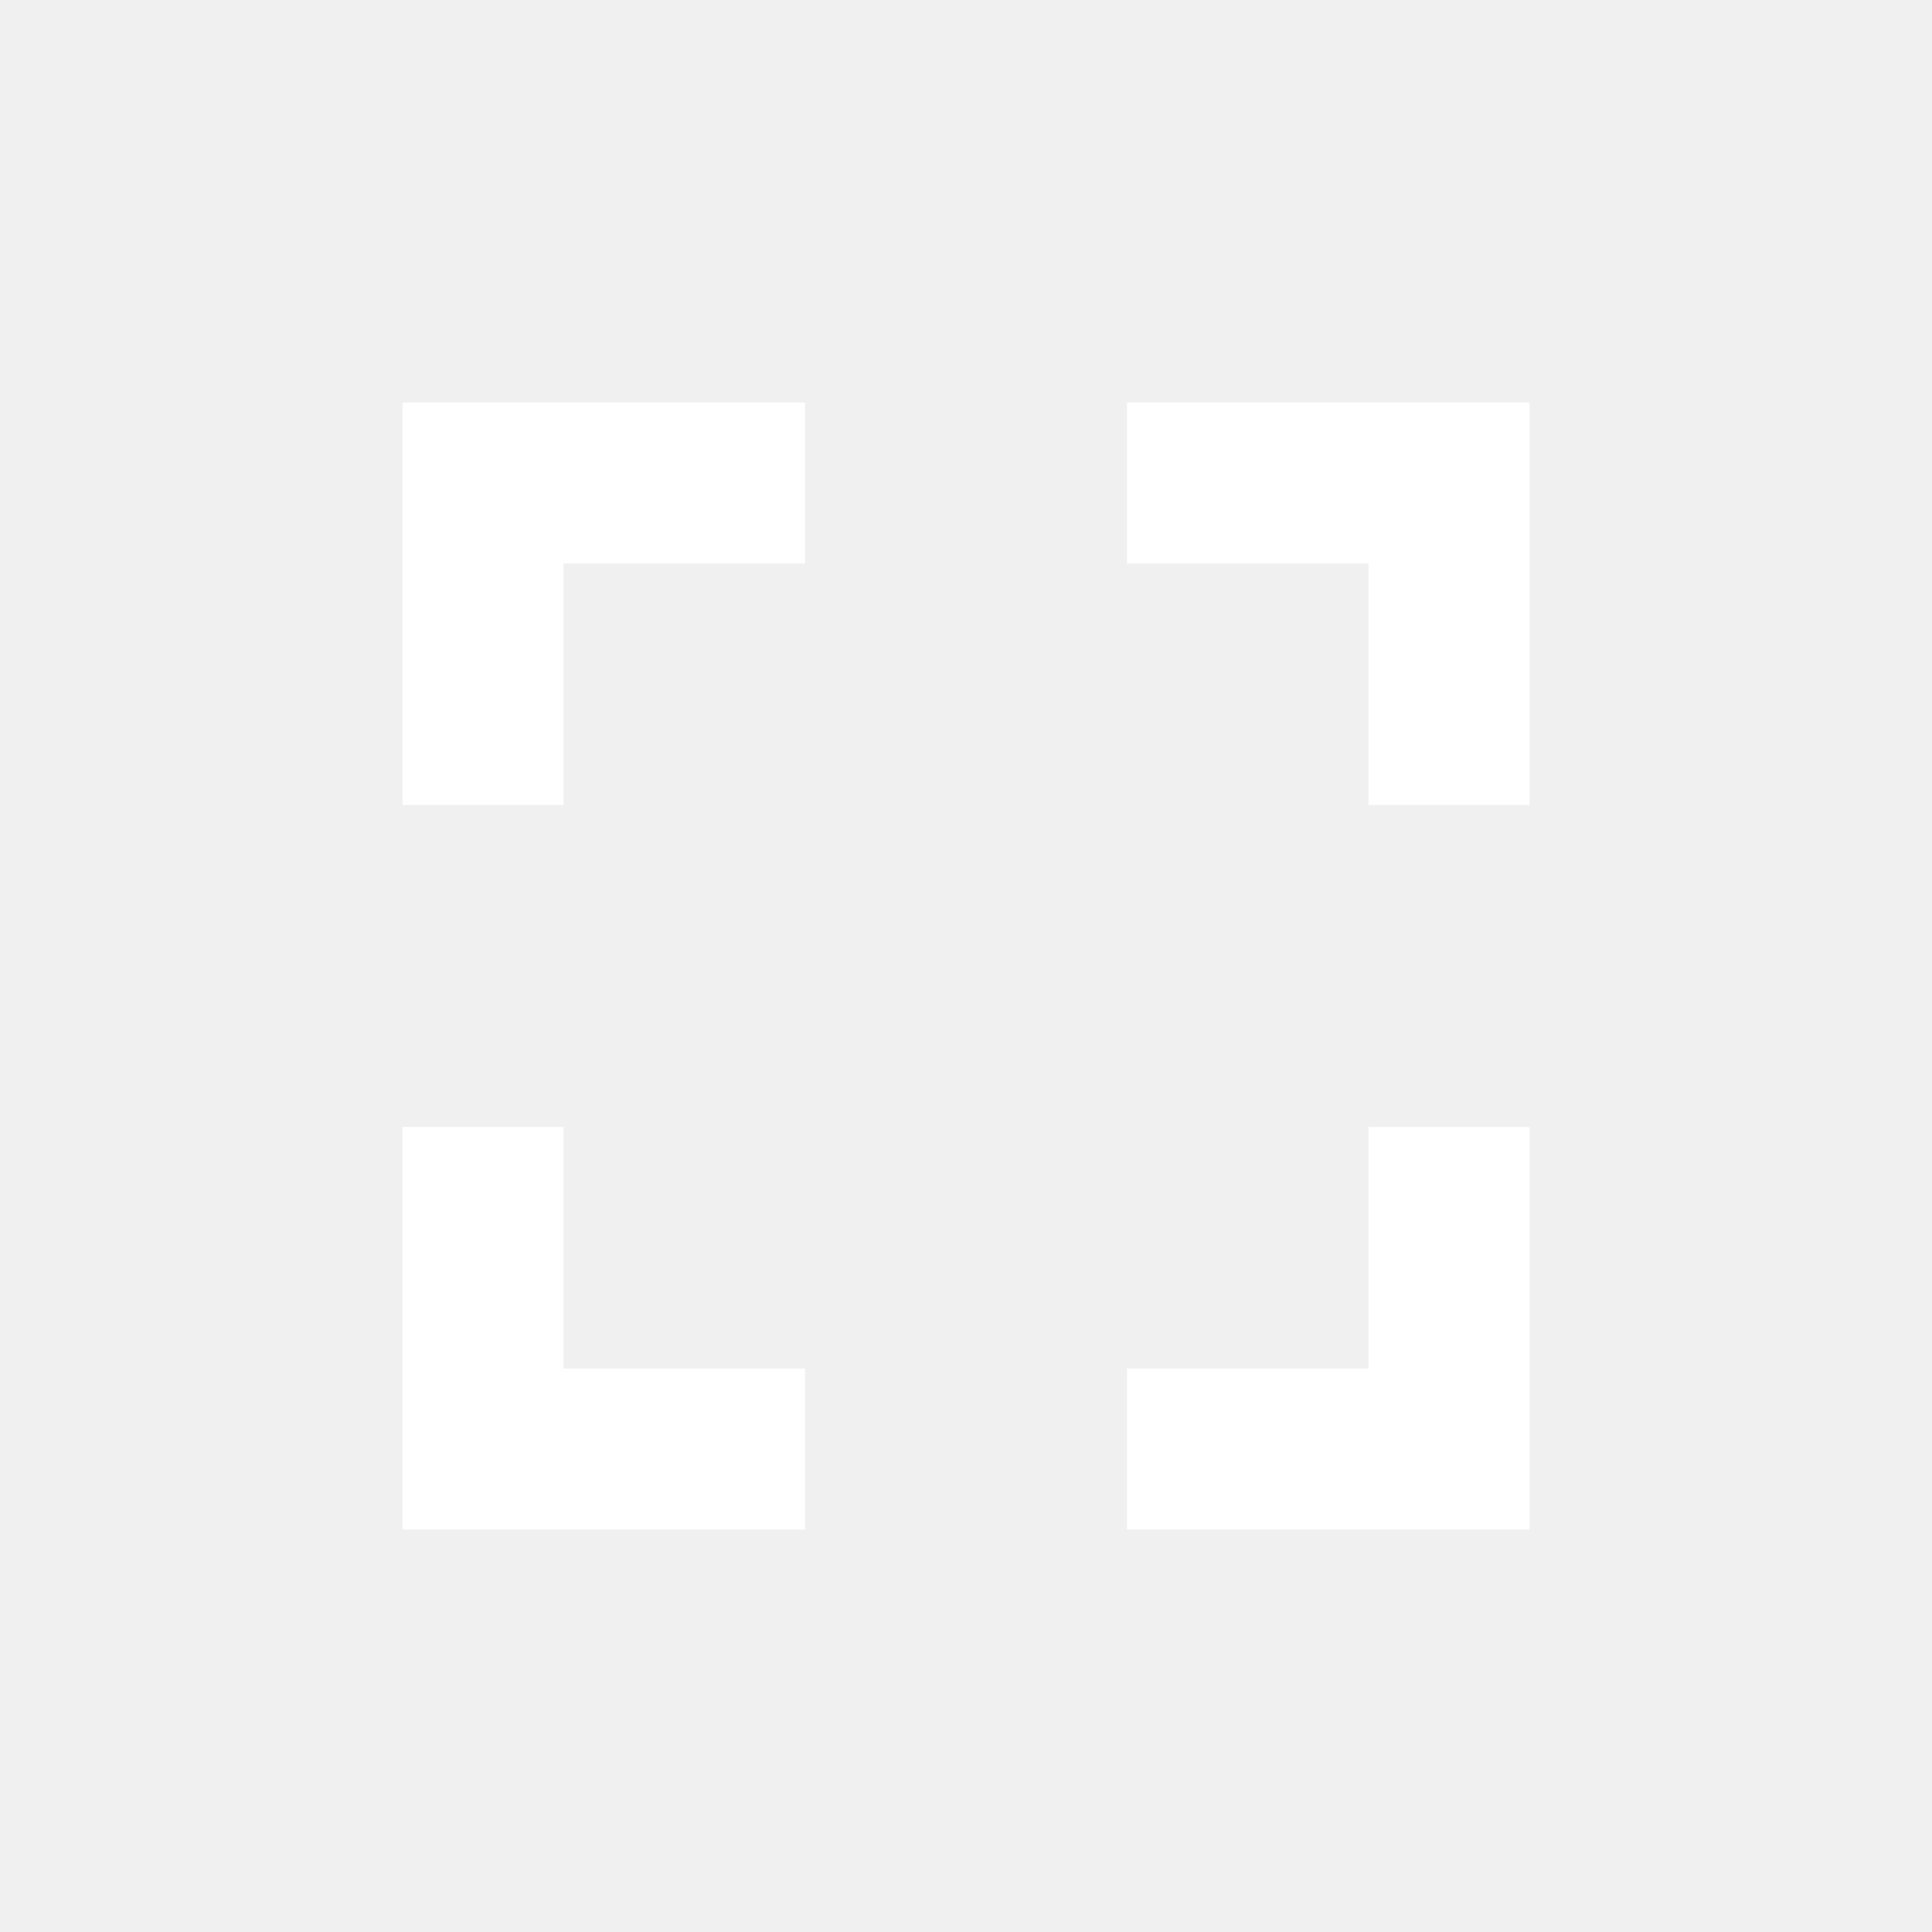
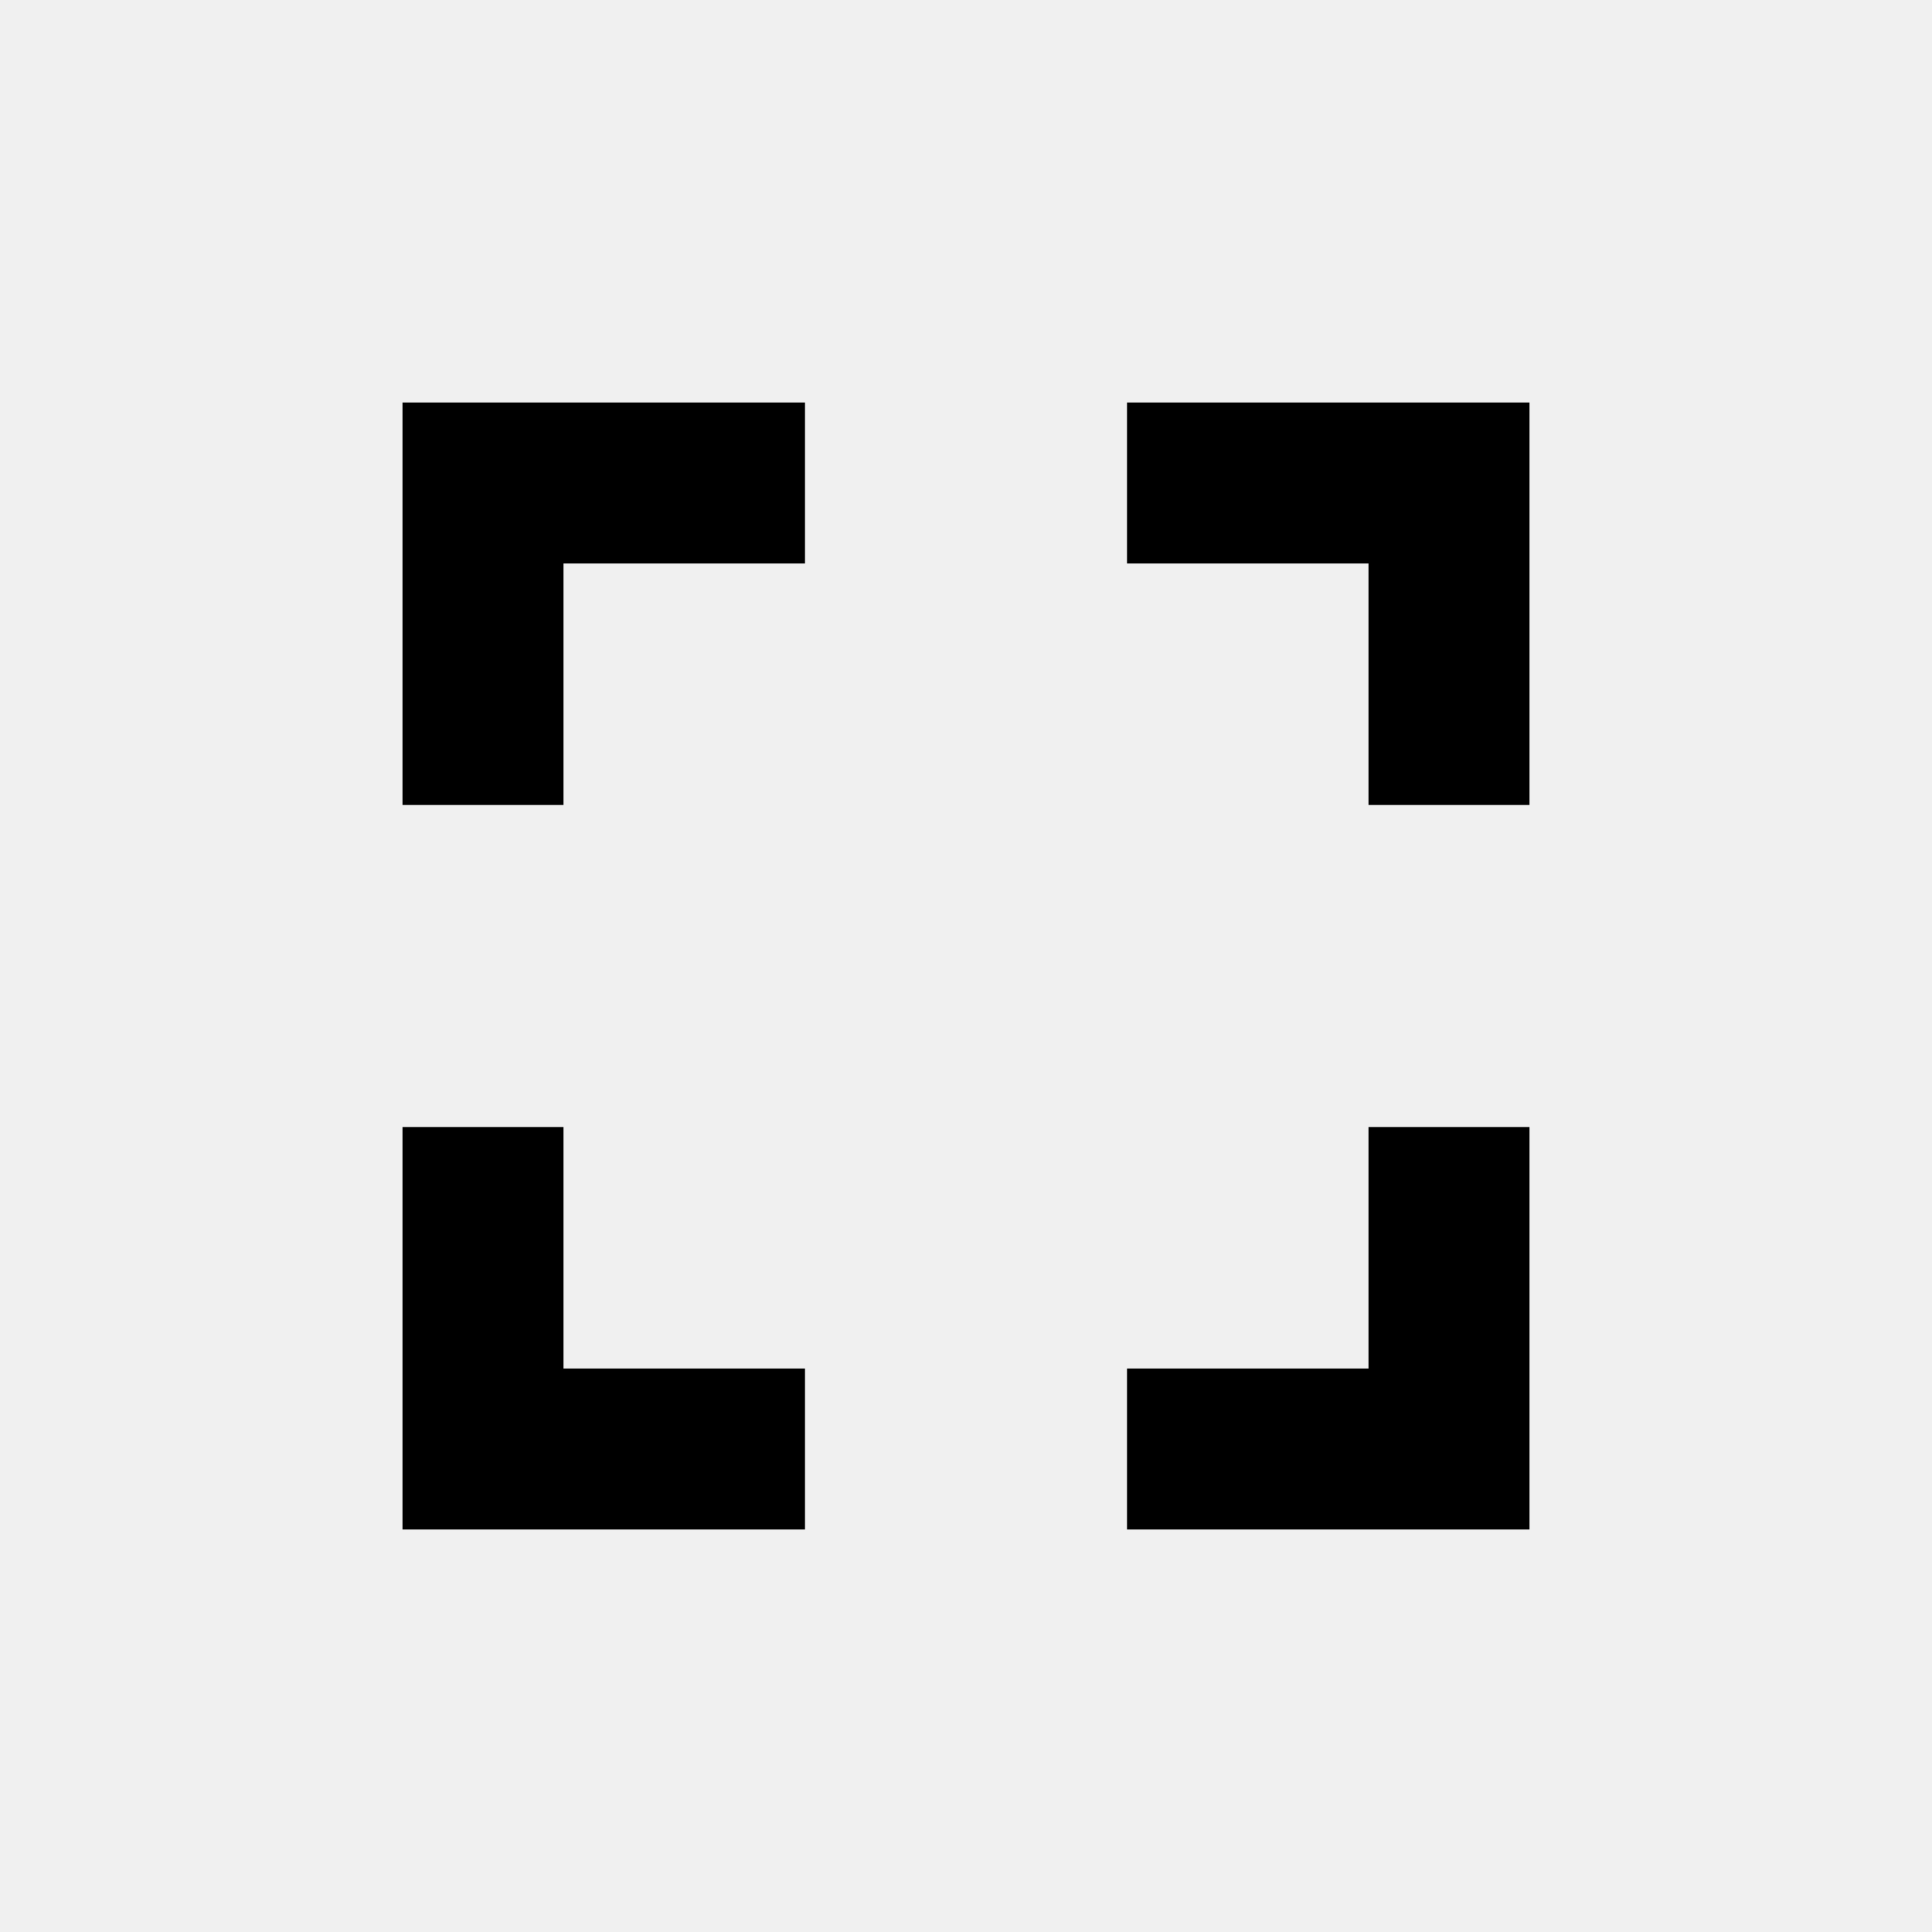
- <svg xmlns="http://www.w3.org/2000/svg" fill="#ffffff" height="24" viewBox="0 0 24 24" width="24">
+ <svg xmlns="http://www.w3.org/2000/svg" fill="Window" height="24" viewBox="0 0 24 24" width="24">
  <path d="M0 0h24v24H0z" fill="none" />
  <path d="M7 14H5v5h5v-2H7v-3zm-2-4h2V7h3V5H5v5zm12 7h-3v2h5v-5h-2v3zM14 5v2h3v3h2V5h-5z" />
</svg>
